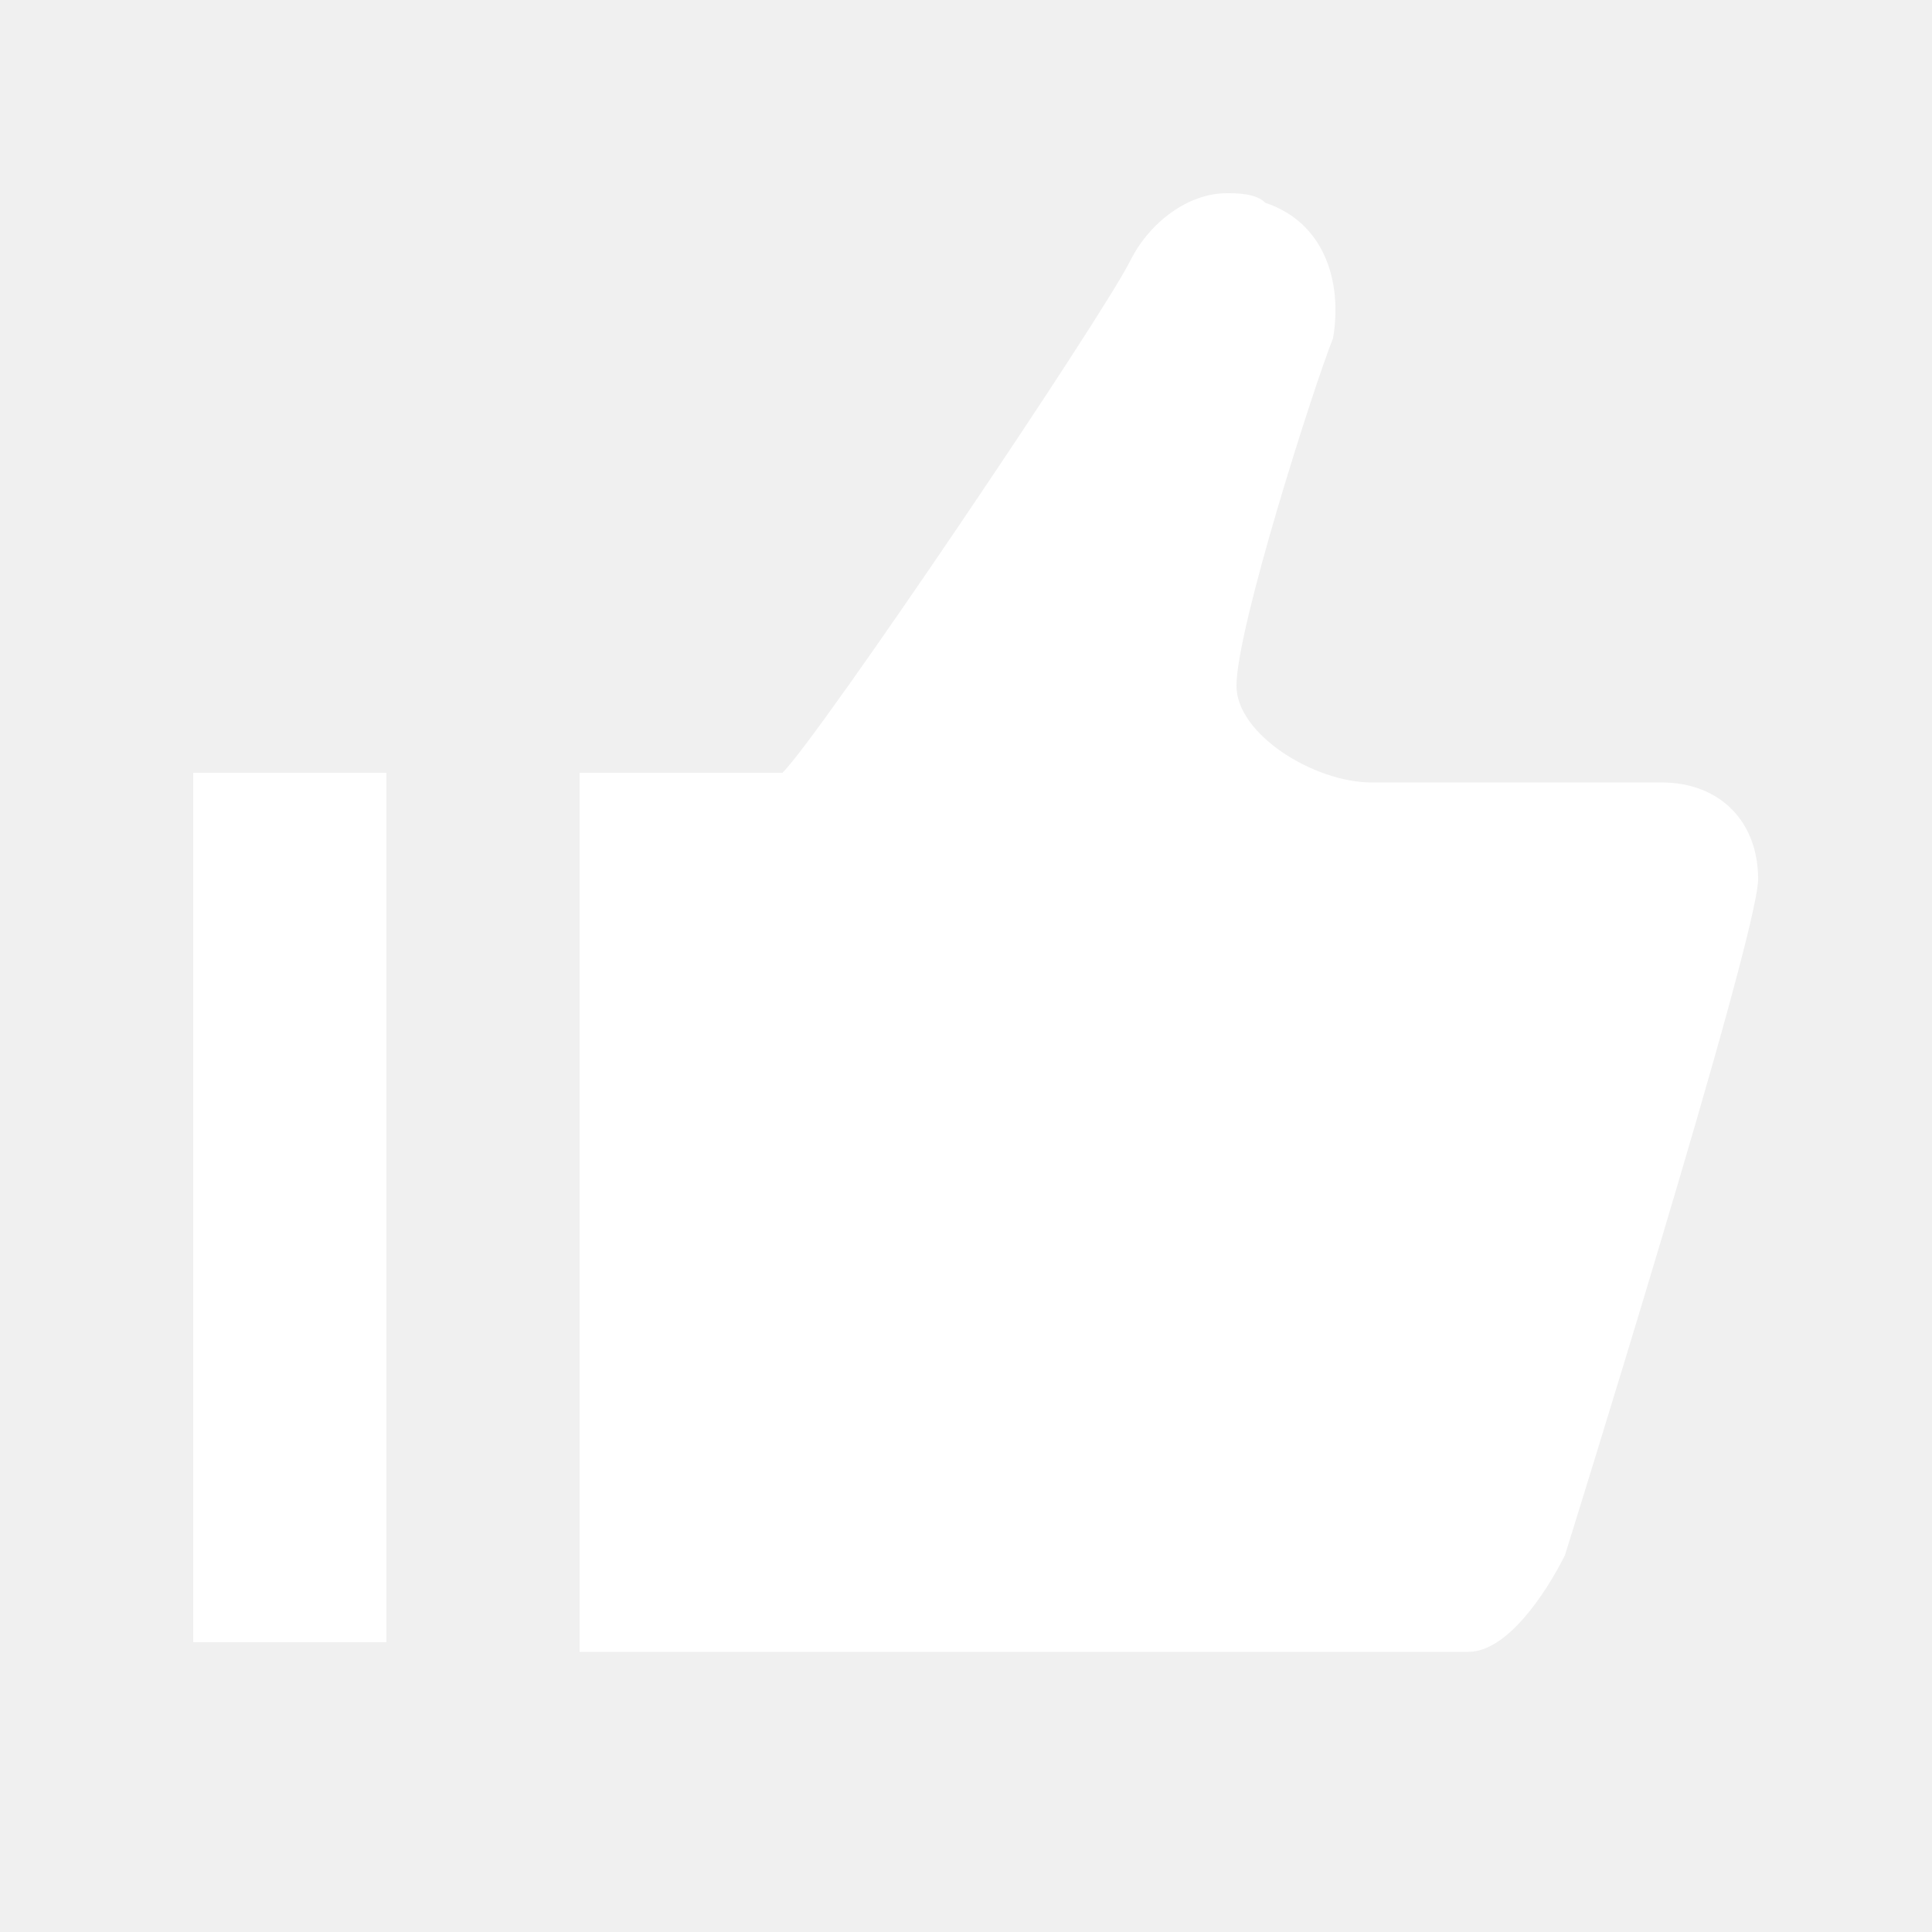
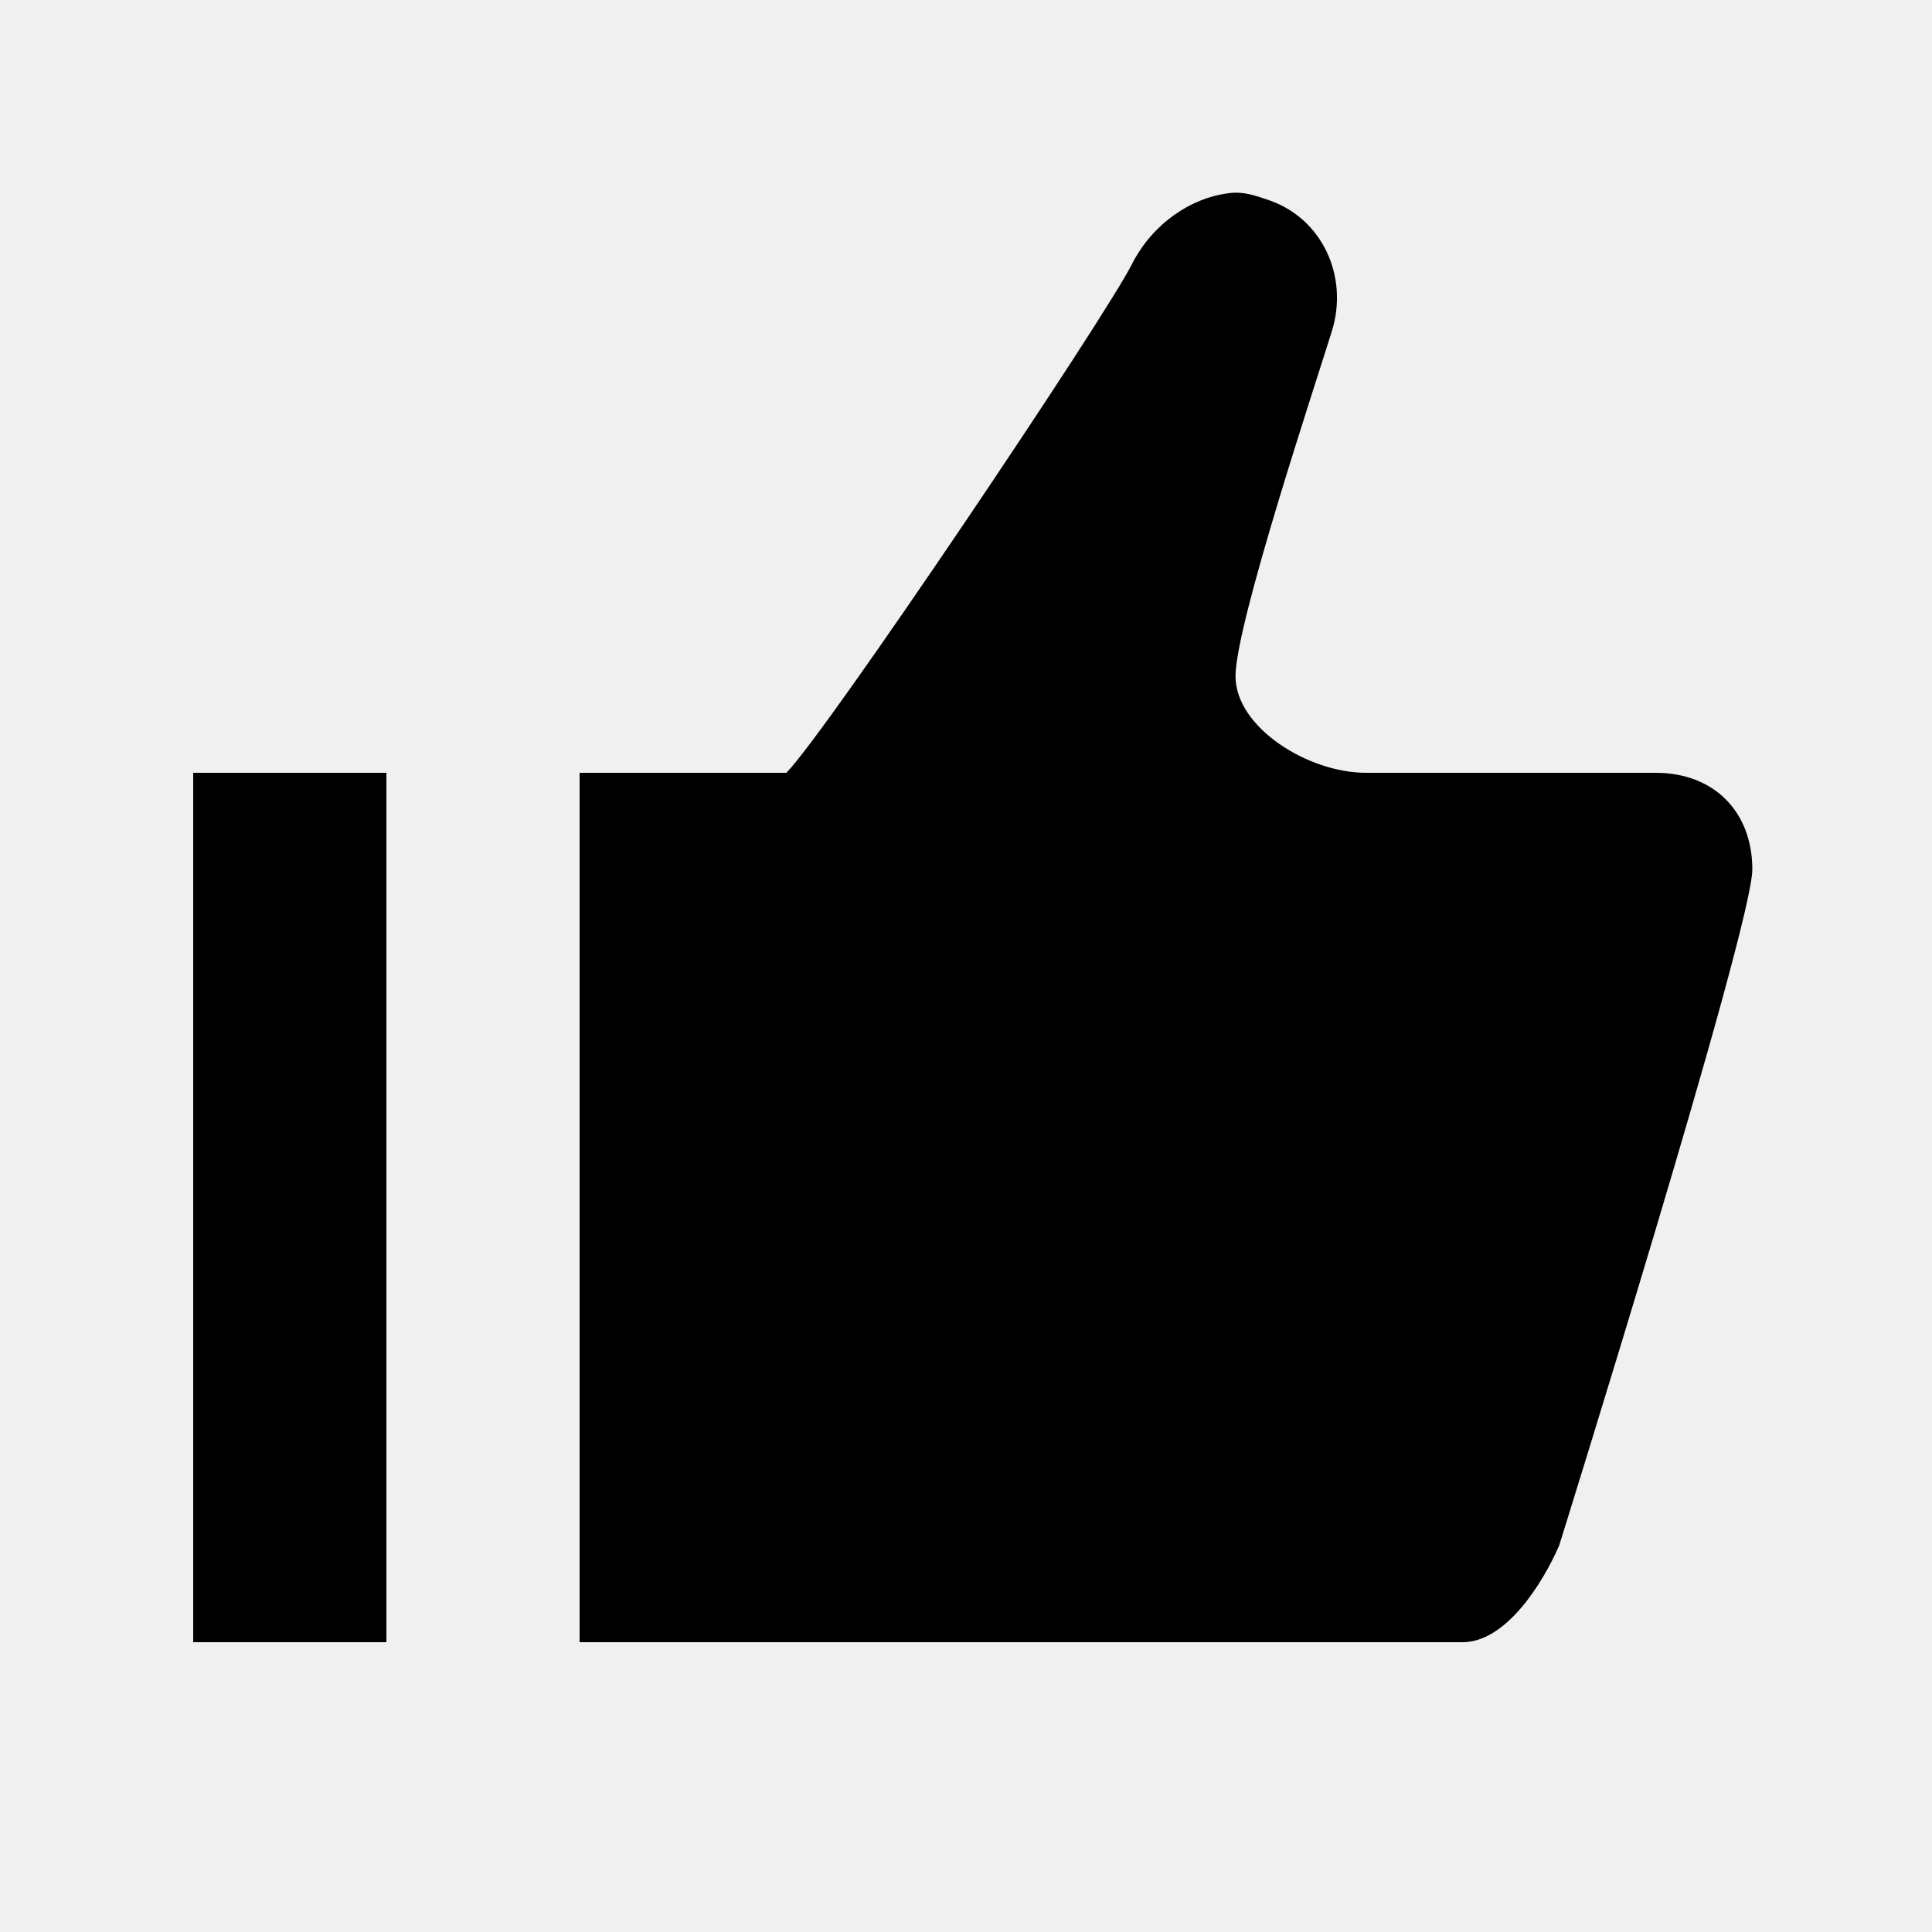
- <svg xmlns="http://www.w3.org/2000/svg" version="1.1" id="レイヤー_1" x="0px" y="0px" viewBox="0 0 20 20" style="enable-background:new 0 0 20 20;" xml:space="preserve">
-   <style type="text/css">
- 	.st0{fill:none;}
- 	.st1{fill:#FFFFFF;}
- </style>
-   <rect class="st0" width="20" height="20" />
+ <svg xmlns="http://www.w3.org/2000/svg" viewBox="0 0 20 20">
+   <rect x="0" fill="none" width="20" height="20" />
  <g>
-     <path class="st1" d="M12.7,2c0.1,0,0.3,0,0.4,0.1c0.6,0.2,0.8,0.8,0.7,1.4c-0.2,0.5-1,3-1,3.6c0,0.5,0.8,1,1.4,1h3c0.6,0,1,0.4,1,1   s-2,7-2,7c-0.2,0.4-0.6,1-1,1H6V8h2.1c0.4-0.4,3.3-4.7,3.6-5.3C11.9,2.3,12.3,2,12.7,2z M2,8h2v9H2V8z" />
+     <path d="M12.72 2c.15-.02.26.02.41.07.56.19.83.79.66 1.35-.17.55-1 3.04-1 3.58 0 .53.75 1 1.35 1h3c.6 0 1 .4 1 1s-2 7-2 7c-.17.39-.55 1-1 1H6V8h2.14c.41-.41 3.3-4.71 3.58-5.27.21-.41.6-.68 1-.73zM2 8h2v9H2V8z" />
  </g>
</svg>
